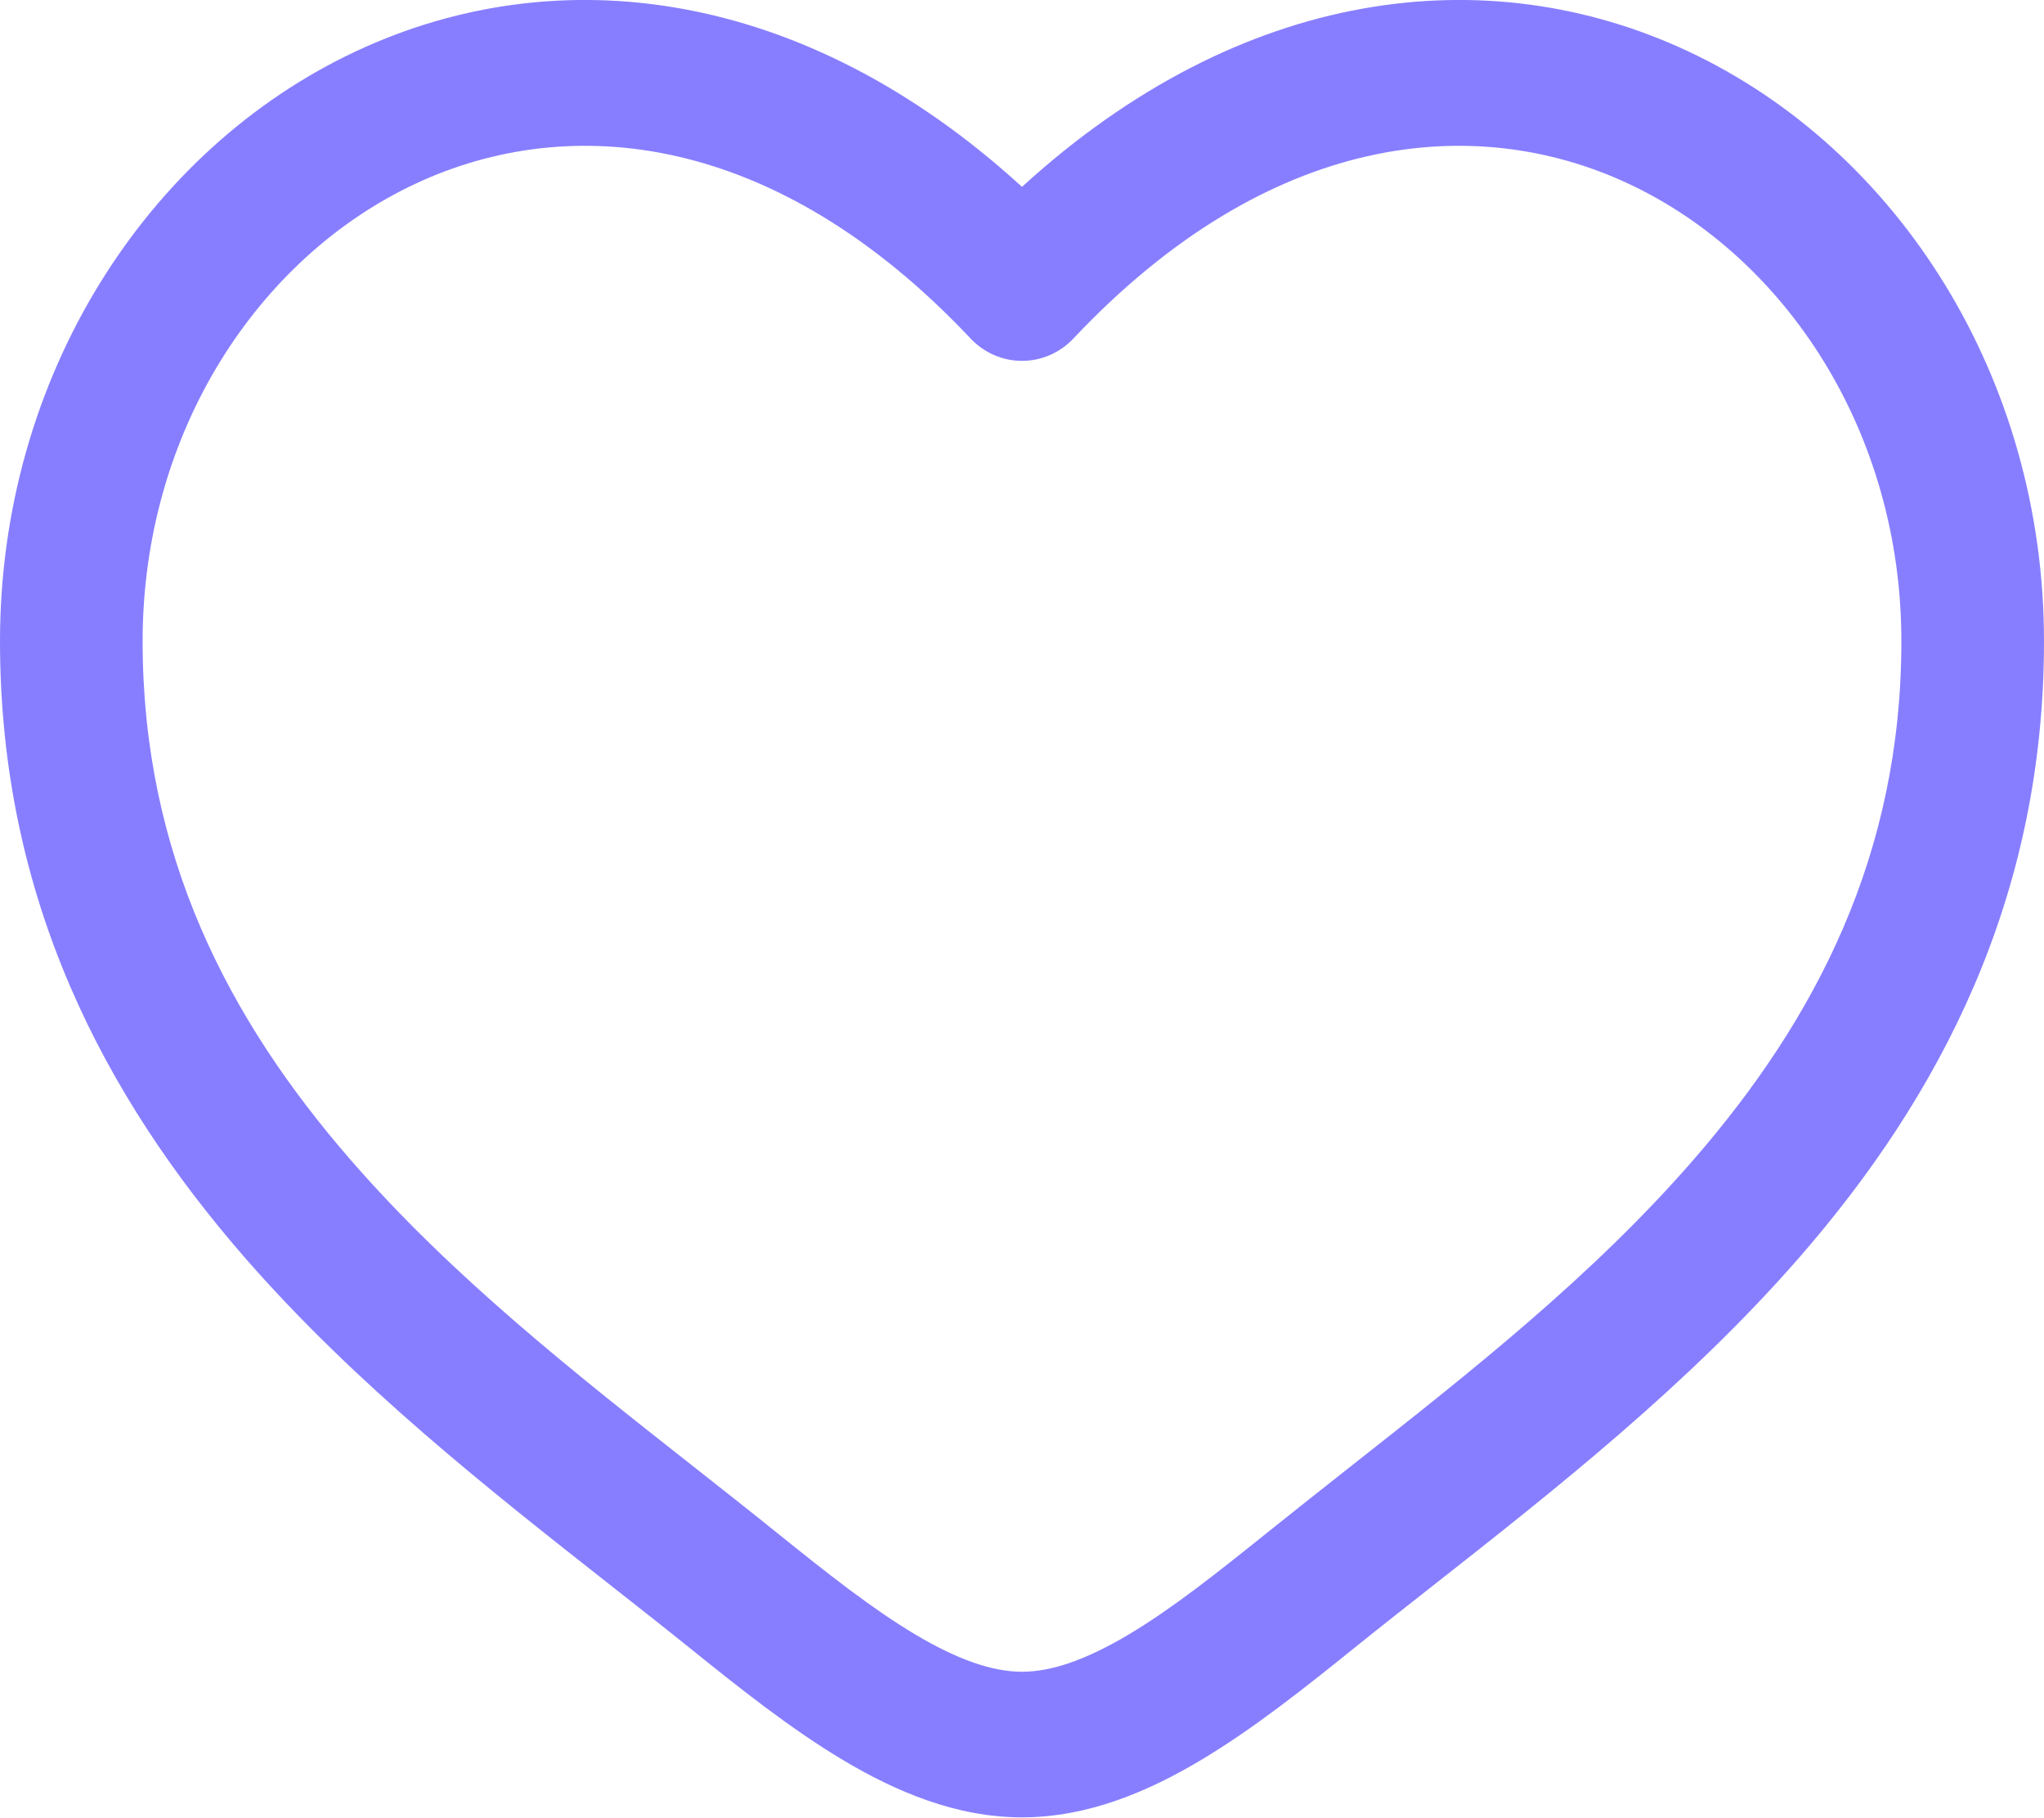
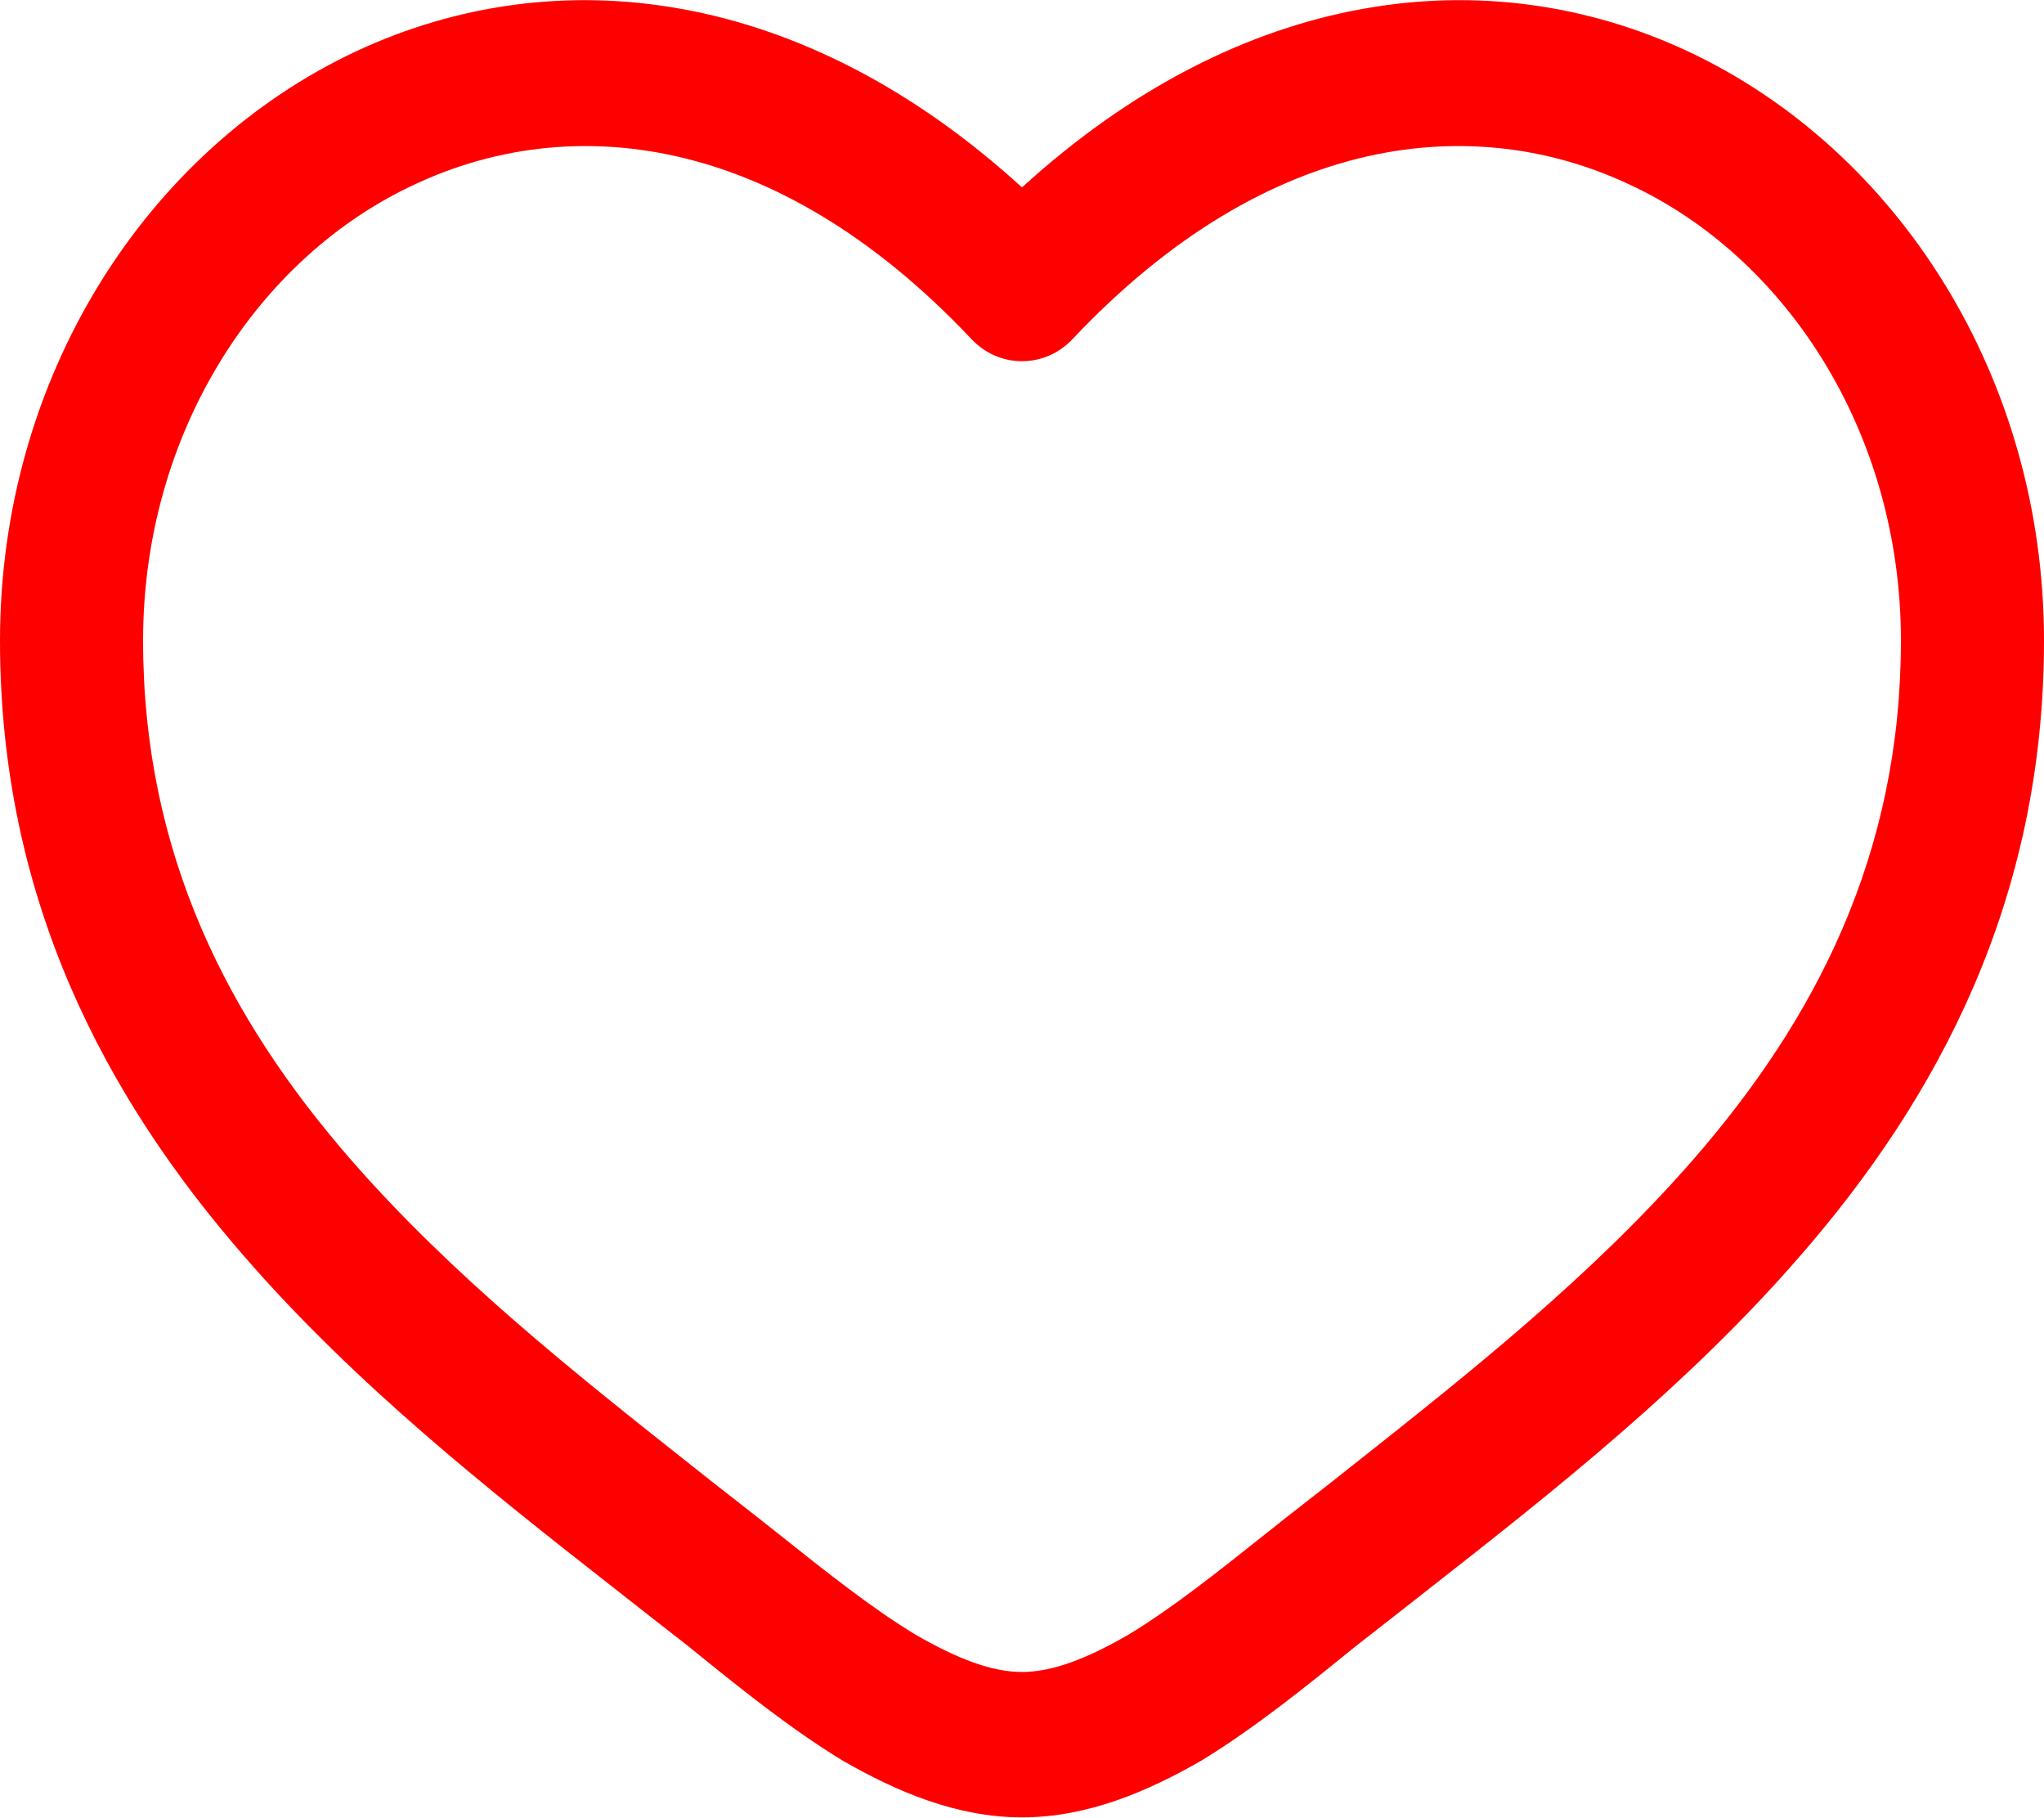
- <svg xmlns="http://www.w3.org/2000/svg" width="18" height="16" viewBox="0 0 18 16" fill="none">
-   <path fill-rule="evenodd" clip-rule="evenodd" d="M3.662 1.616C2.273 2.264 1.256 3.806 1.256 5.645C1.256 7.523 2.009 8.971 3.088 10.212C3.977 11.235 5.054 12.083 6.104 12.909C6.354 13.106 6.602 13.301 6.845 13.497C7.285 13.851 7.678 14.162 8.057 14.388C8.436 14.614 8.741 14.718 9 14.718C9.259 14.718 9.564 14.614 9.943 14.388C10.322 14.162 10.714 13.851 11.155 13.497C11.399 13.301 11.646 13.106 11.896 12.909C12.946 12.082 14.023 11.235 14.912 10.212C15.991 8.971 16.744 7.523 16.744 5.645C16.744 3.806 15.727 2.264 14.338 1.616C12.988 0.986 11.175 1.153 9.452 2.981C9.334 3.106 9.171 3.177 9 3.177C8.829 3.177 8.666 3.106 8.548 2.981C6.825 1.153 5.012 0.986 3.662 1.616ZM9 1.645C7.064 -0.123 4.897 -0.371 3.14 0.449C1.285 1.315 0 3.326 0 5.645C0 7.923 0.93 9.662 2.149 11.064C3.125 12.186 4.32 13.126 5.376 13.956C5.615 14.144 5.847 14.326 6.068 14.504C6.496 14.849 6.957 15.217 7.423 15.495C7.89 15.774 8.422 16 9 16C9.578 16 10.11 15.774 10.577 15.495C11.043 15.217 11.504 14.849 11.932 14.504C12.153 14.326 12.385 14.144 12.624 13.956C13.68 13.126 14.875 12.186 15.851 11.064C17.07 9.662 18 7.923 18 5.645C18 3.326 16.715 1.315 14.86 0.449C13.103 -0.371 10.936 -0.123 9 1.645Z" fill="#877EFF" />
+ <svg xmlns="http://www.w3.org/2000/svg" width="18" height="16">
+   <g class="layer">
+     <path clip-rule="evenodd" d="m3.66,1.62c-1.39,0.64 -2.4,2.19 -2.4,4.02c0,1.88 0.75,3.33 1.83,4.57c0.89,1.02 1.96,1.87 3.01,2.7c0.25,0.2 0.5,0.39 0.75,0.59c0.44,0.35 0.83,0.66 1.21,0.89c0.38,0.22 0.68,0.33 0.94,0.33c0.26,0 0.56,-0.11 0.94,-0.33c0.38,-0.23 0.77,-0.54 1.21,-0.89c0.25,-0.2 0.5,-0.39 0.75,-0.59c1.05,-0.83 2.12,-1.68 3.01,-2.7c1.08,-1.24 1.83,-2.69 1.83,-4.57c0,-1.83 -1.01,-3.38 -2.4,-4.02c-1.35,-0.63 -3.16,-0.47 -4.89,1.36c-0.12,0.13 -0.28,0.2 -0.45,0.2c-0.17,0 -0.33,-0.07 -0.45,-0.2c-1.73,-1.83 -3.54,-1.99 -4.89,-1.36zm5.34,0.03c-1.94,-1.77 -4.1,-2.02 -5.86,-1.2c-1.86,0.87 -3.14,2.88 -3.14,5.19c0,2.28 0.93,4.02 2.15,5.42c0.98,1.13 2.17,2.07 3.23,2.9c0.23,0.18 0.47,0.37 0.69,0.54c0.43,0.35 0.89,0.72 1.35,1c0.47,0.27 1,0.5 1.58,0.5c0.58,0 1.11,-0.23 1.58,-0.5c0.46,-0.28 0.92,-0.65 1.35,-1c0.22,-0.17 0.46,-0.36 0.69,-0.54c1.06,-0.83 2.25,-1.77 3.23,-2.9c1.22,-1.4 2.15,-3.14 2.15,-5.42c0,-2.31 -1.28,-4.32 -3.14,-5.19c-1.76,-0.82 -3.92,-0.57 -5.86,1.2z" fill="#ff0000" fill-rule="evenodd" id="svg_1" />
+   </g>
</svg>
